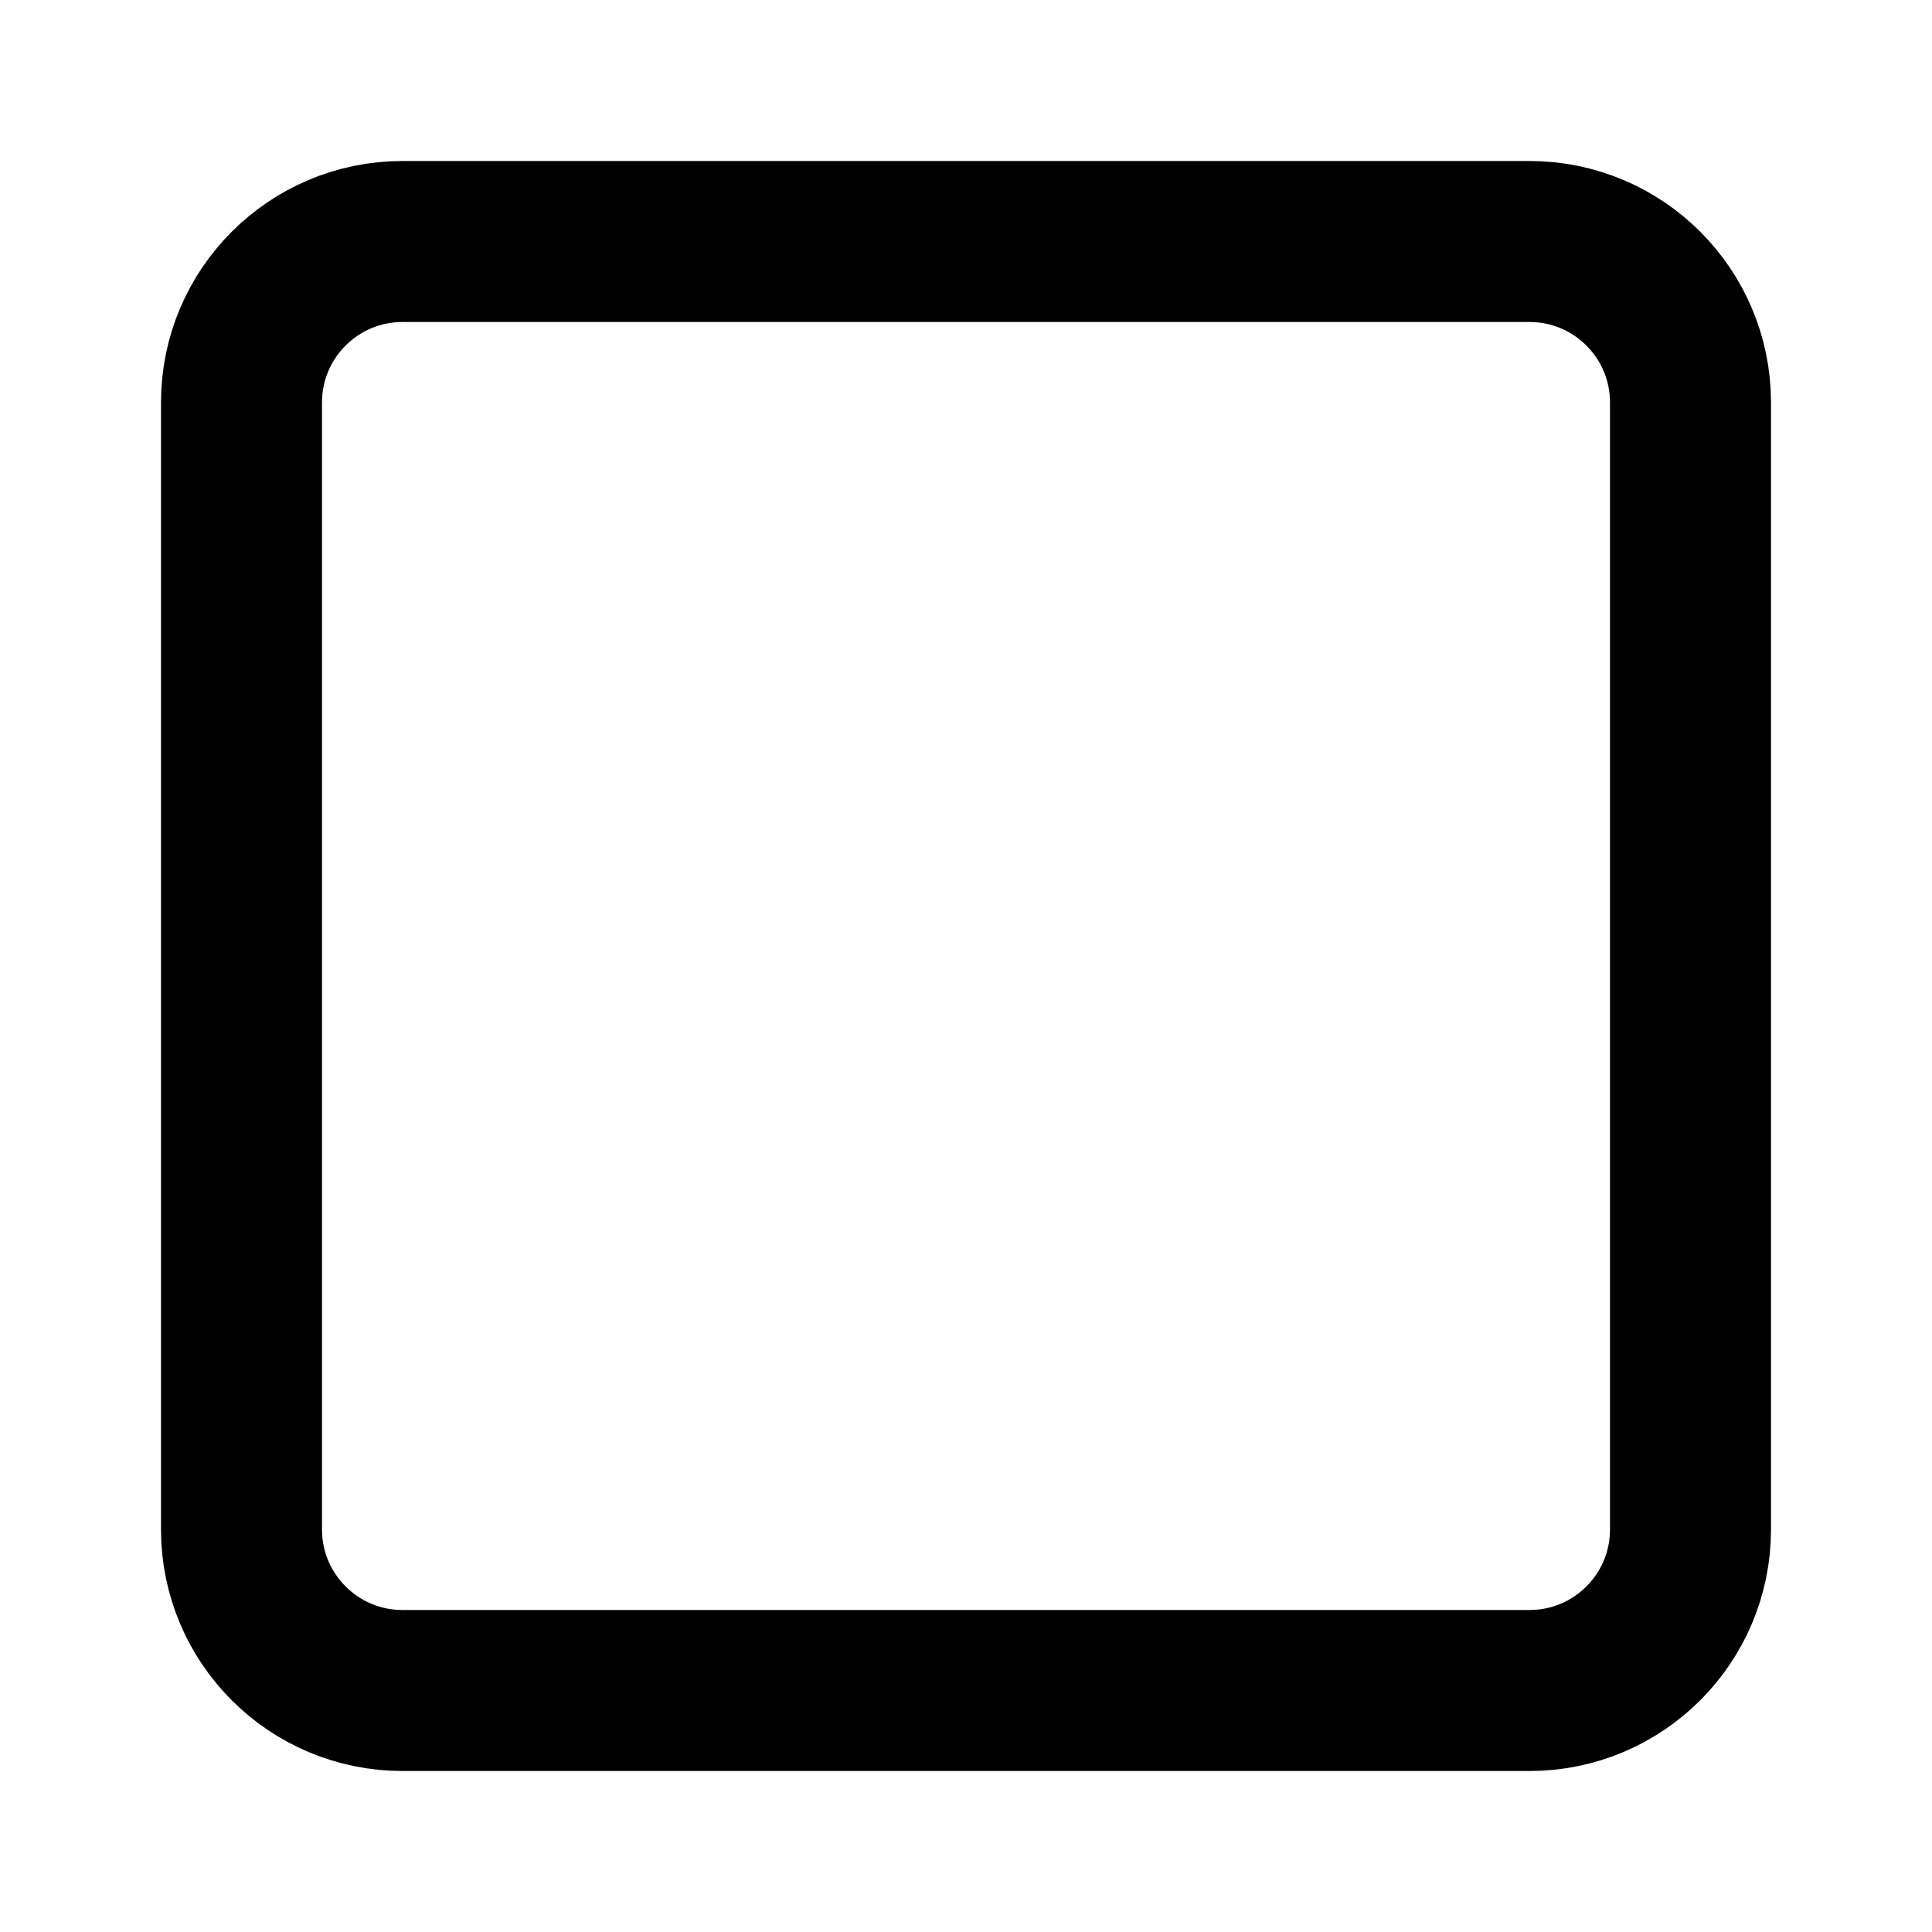
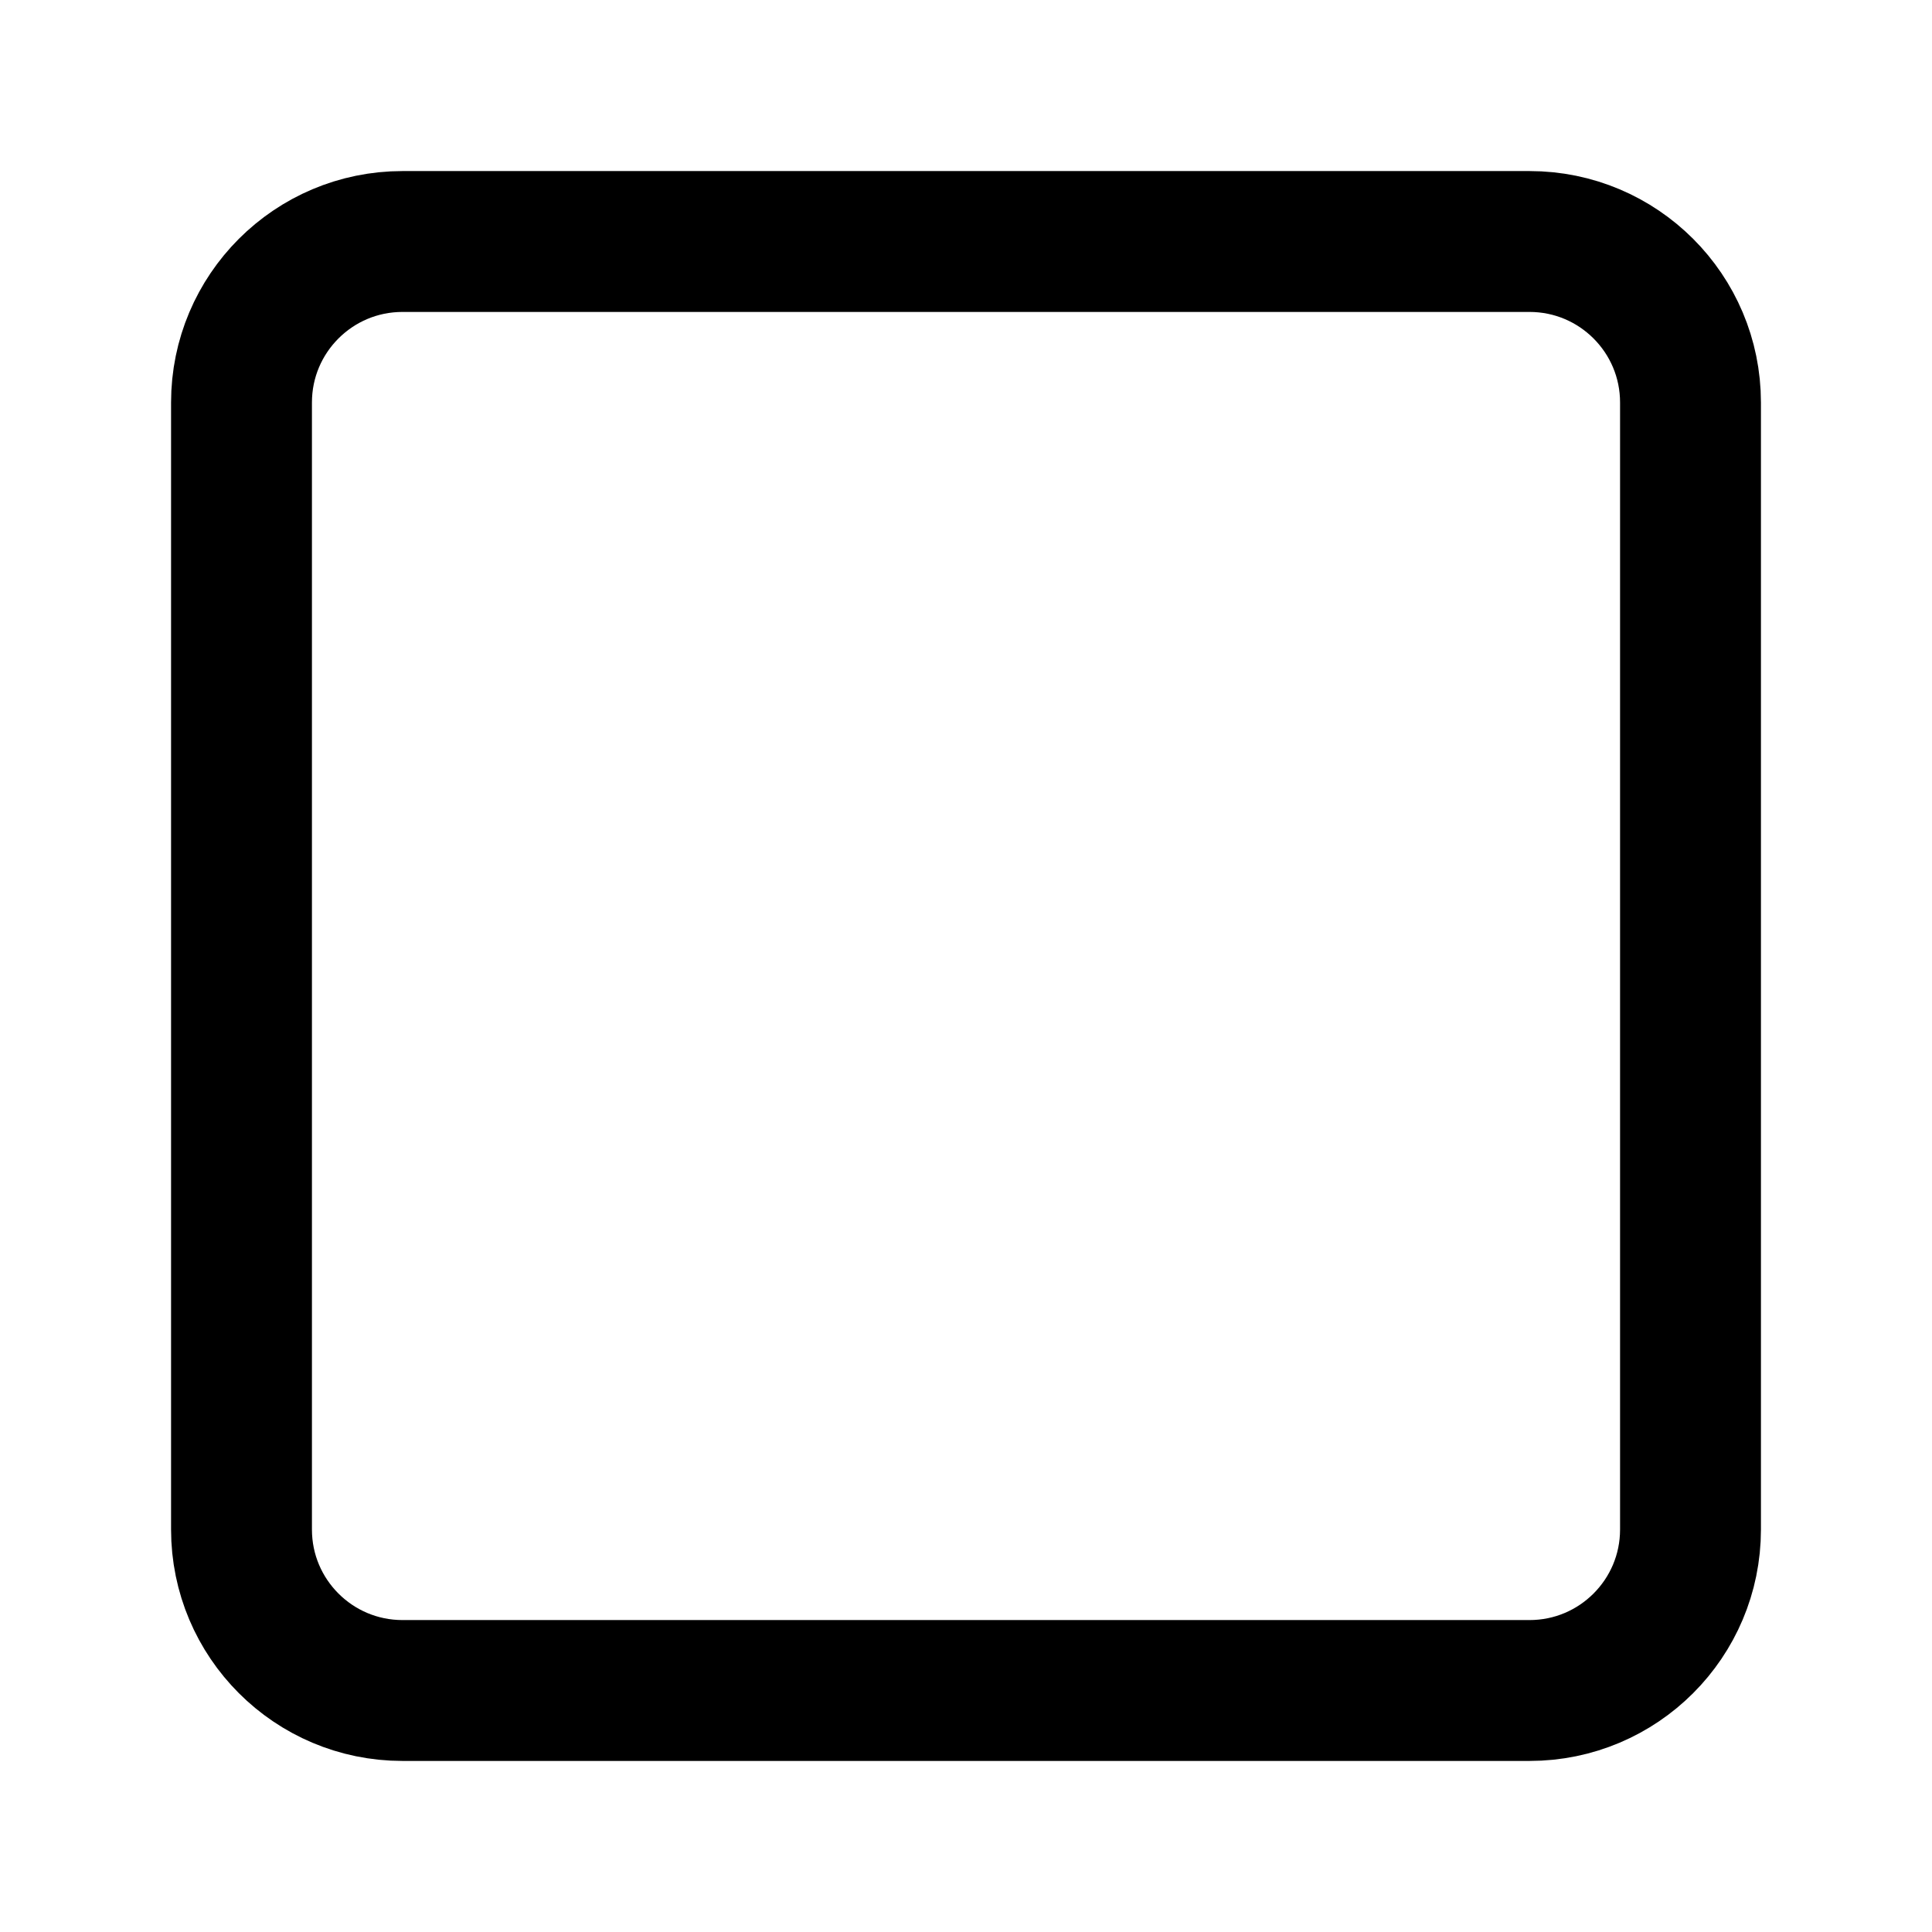
- <svg xmlns="http://www.w3.org/2000/svg" width="24" height="24" viewBox="0 0 24 24" fill="none" stroke="currentColor" stroke-width="2" stroke-linecap="round" stroke-linejoin="round">
+ <svg xmlns="http://www.w3.org/2000/svg" width="24" height="24" viewBox="0 0 24 24" fill="none" stroke="currentColor" stroke-width="1.75" stroke-linecap="round" stroke-linejoin="round">
  <rect width="18" height="18" x="3" y="3" rx="2" />
</svg>
